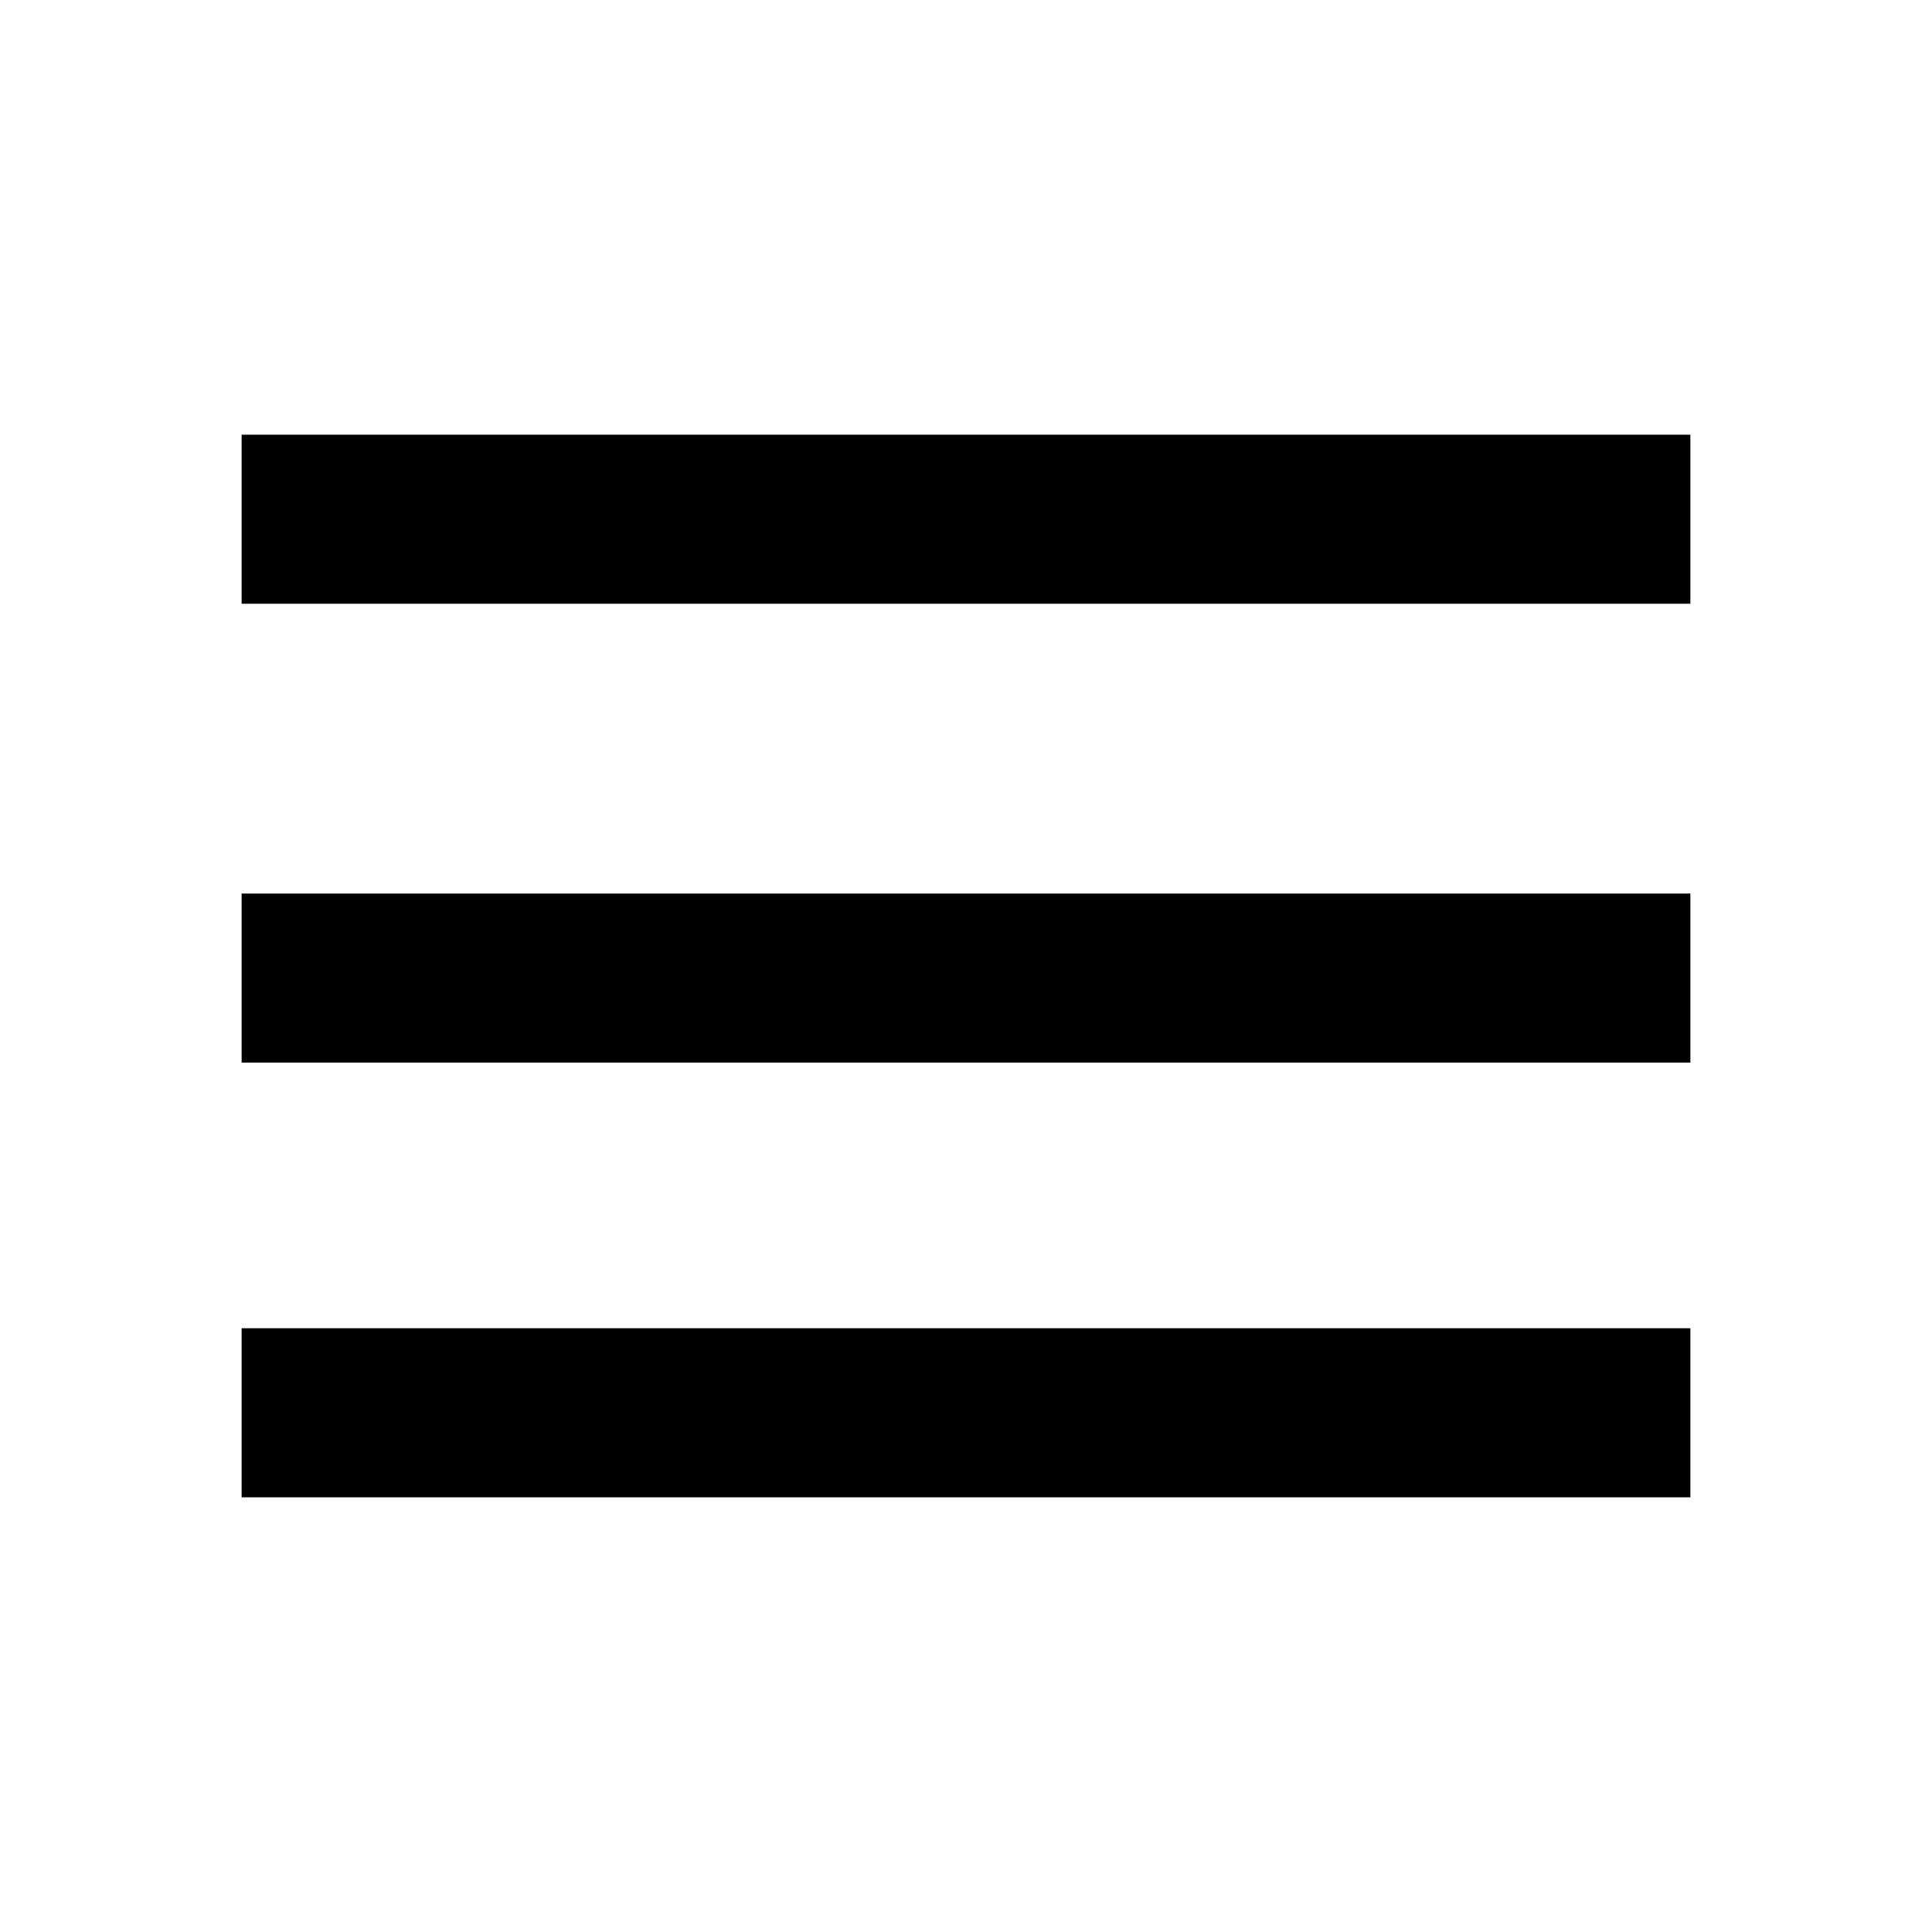
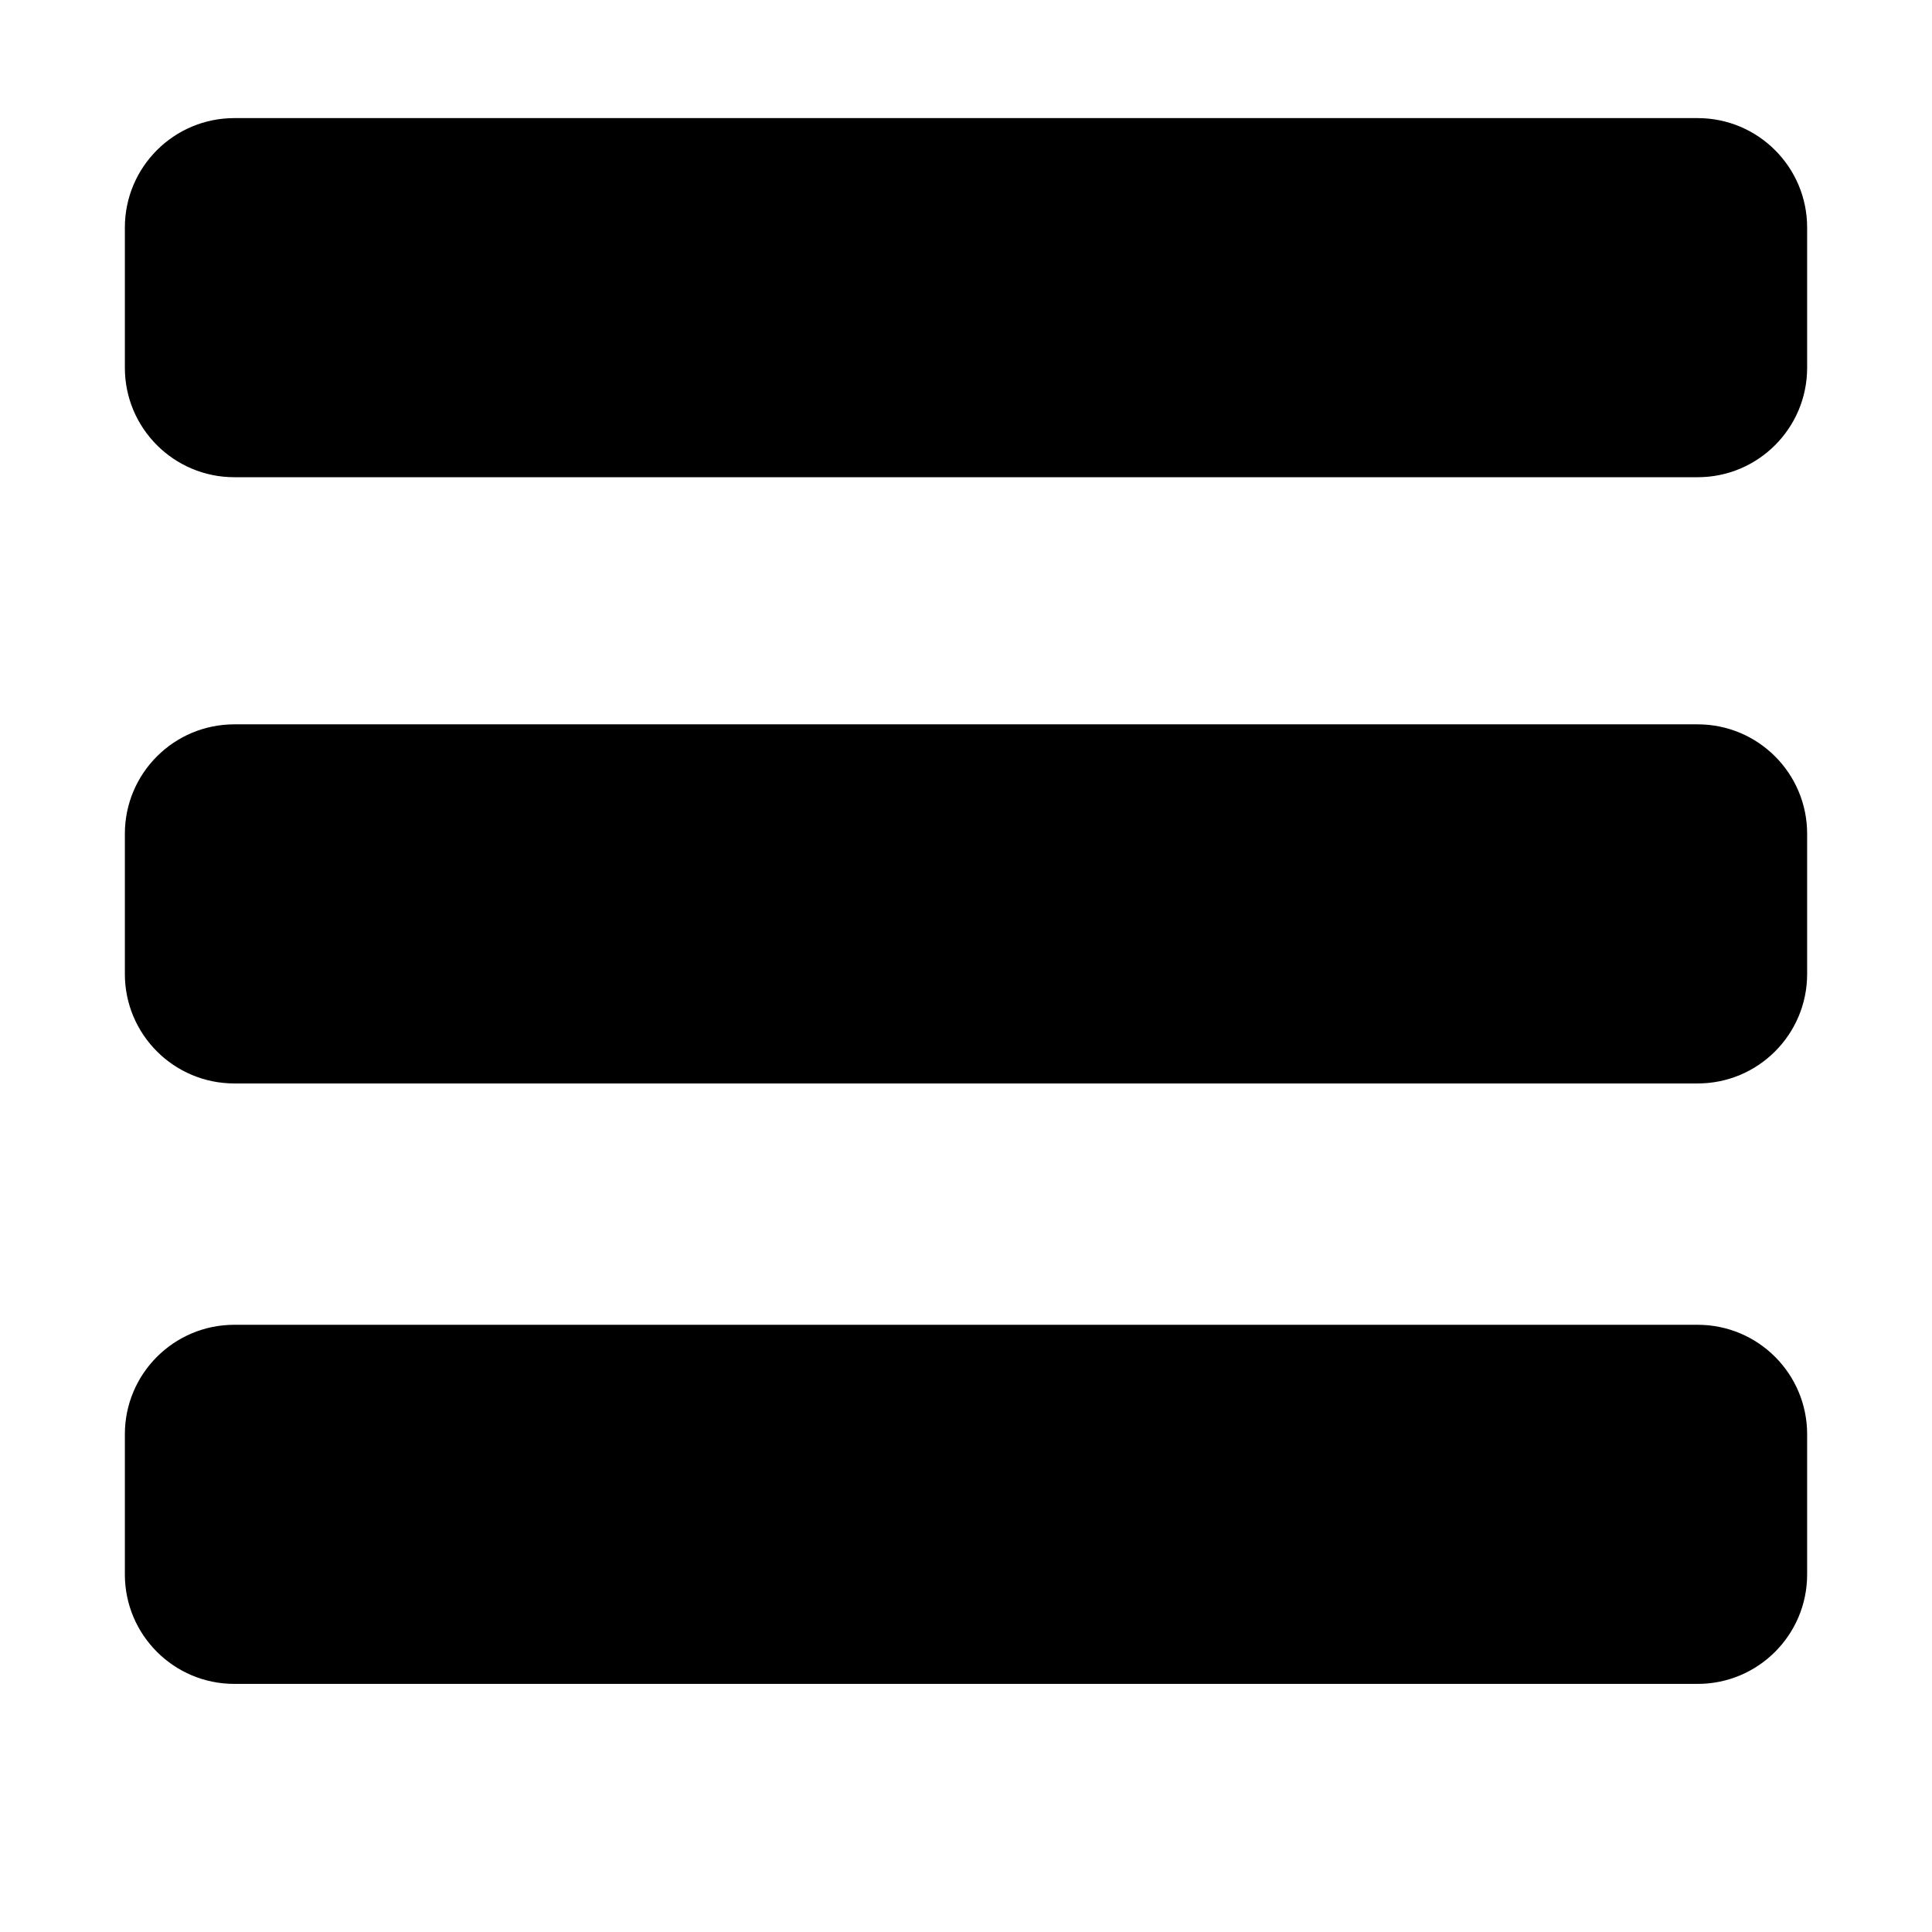
- <svg xmlns="http://www.w3.org/2000/svg" t="1494928144169" class="icon" style="" viewBox="0 0 1024 1024" version="1.1" p-id="2567" width="64" height="64">
-   <defs>
-     <style type="text/css" />
-   </defs>
-   <path d="M128.065 230.4l767.871 0 0 89.6L128.065 320 128.065 230.4z" p-id="2568" />
-   <path d="M128.065 473.601l767.871 0 0 89.6L128.065 563.201 128.065 473.601z" p-id="2569" />
-   <path d="M128.065 704l767.871 0L895.935 793.6 128.065 793.6 128.065 704z" p-id="2570" />
+ <svg xmlns="http://www.w3.org/2000/svg" class="icon" width="200px" height="200.00px" viewBox="0 0 1024 1024" version="1.1">
+   <path d="M899.805 252.933 124.194 252.933c-32.041 0-58.014-25.974-58.014-58.014l0-74.306c0-32.041 25.974-58.014 58.014-58.014l775.612 0c32.041 0 58.014 25.974 58.014 58.014l0 74.306C957.82 226.959 931.846 252.933 899.805 252.933zM899.805 574.251 124.194 574.251c-32.041 0-58.014-25.974-58.014-58.014l0-74.306c0-32.041 25.974-58.014 58.014-58.014l775.612 0c32.041 0 58.014 25.974 58.014 58.014l0 74.306C957.82 548.277 931.846 574.251 899.805 574.251zM899.805 892.499 124.194 892.499c-32.041 0-58.014-25.974-58.014-58.014l0-74.306c0-32.041 25.974-58.014 58.014-58.014l775.612 0c32.041 0 58.014 25.974 58.014 58.014l0 74.306C957.82 866.525 931.846 892.499 899.805 892.499z" />
</svg>
